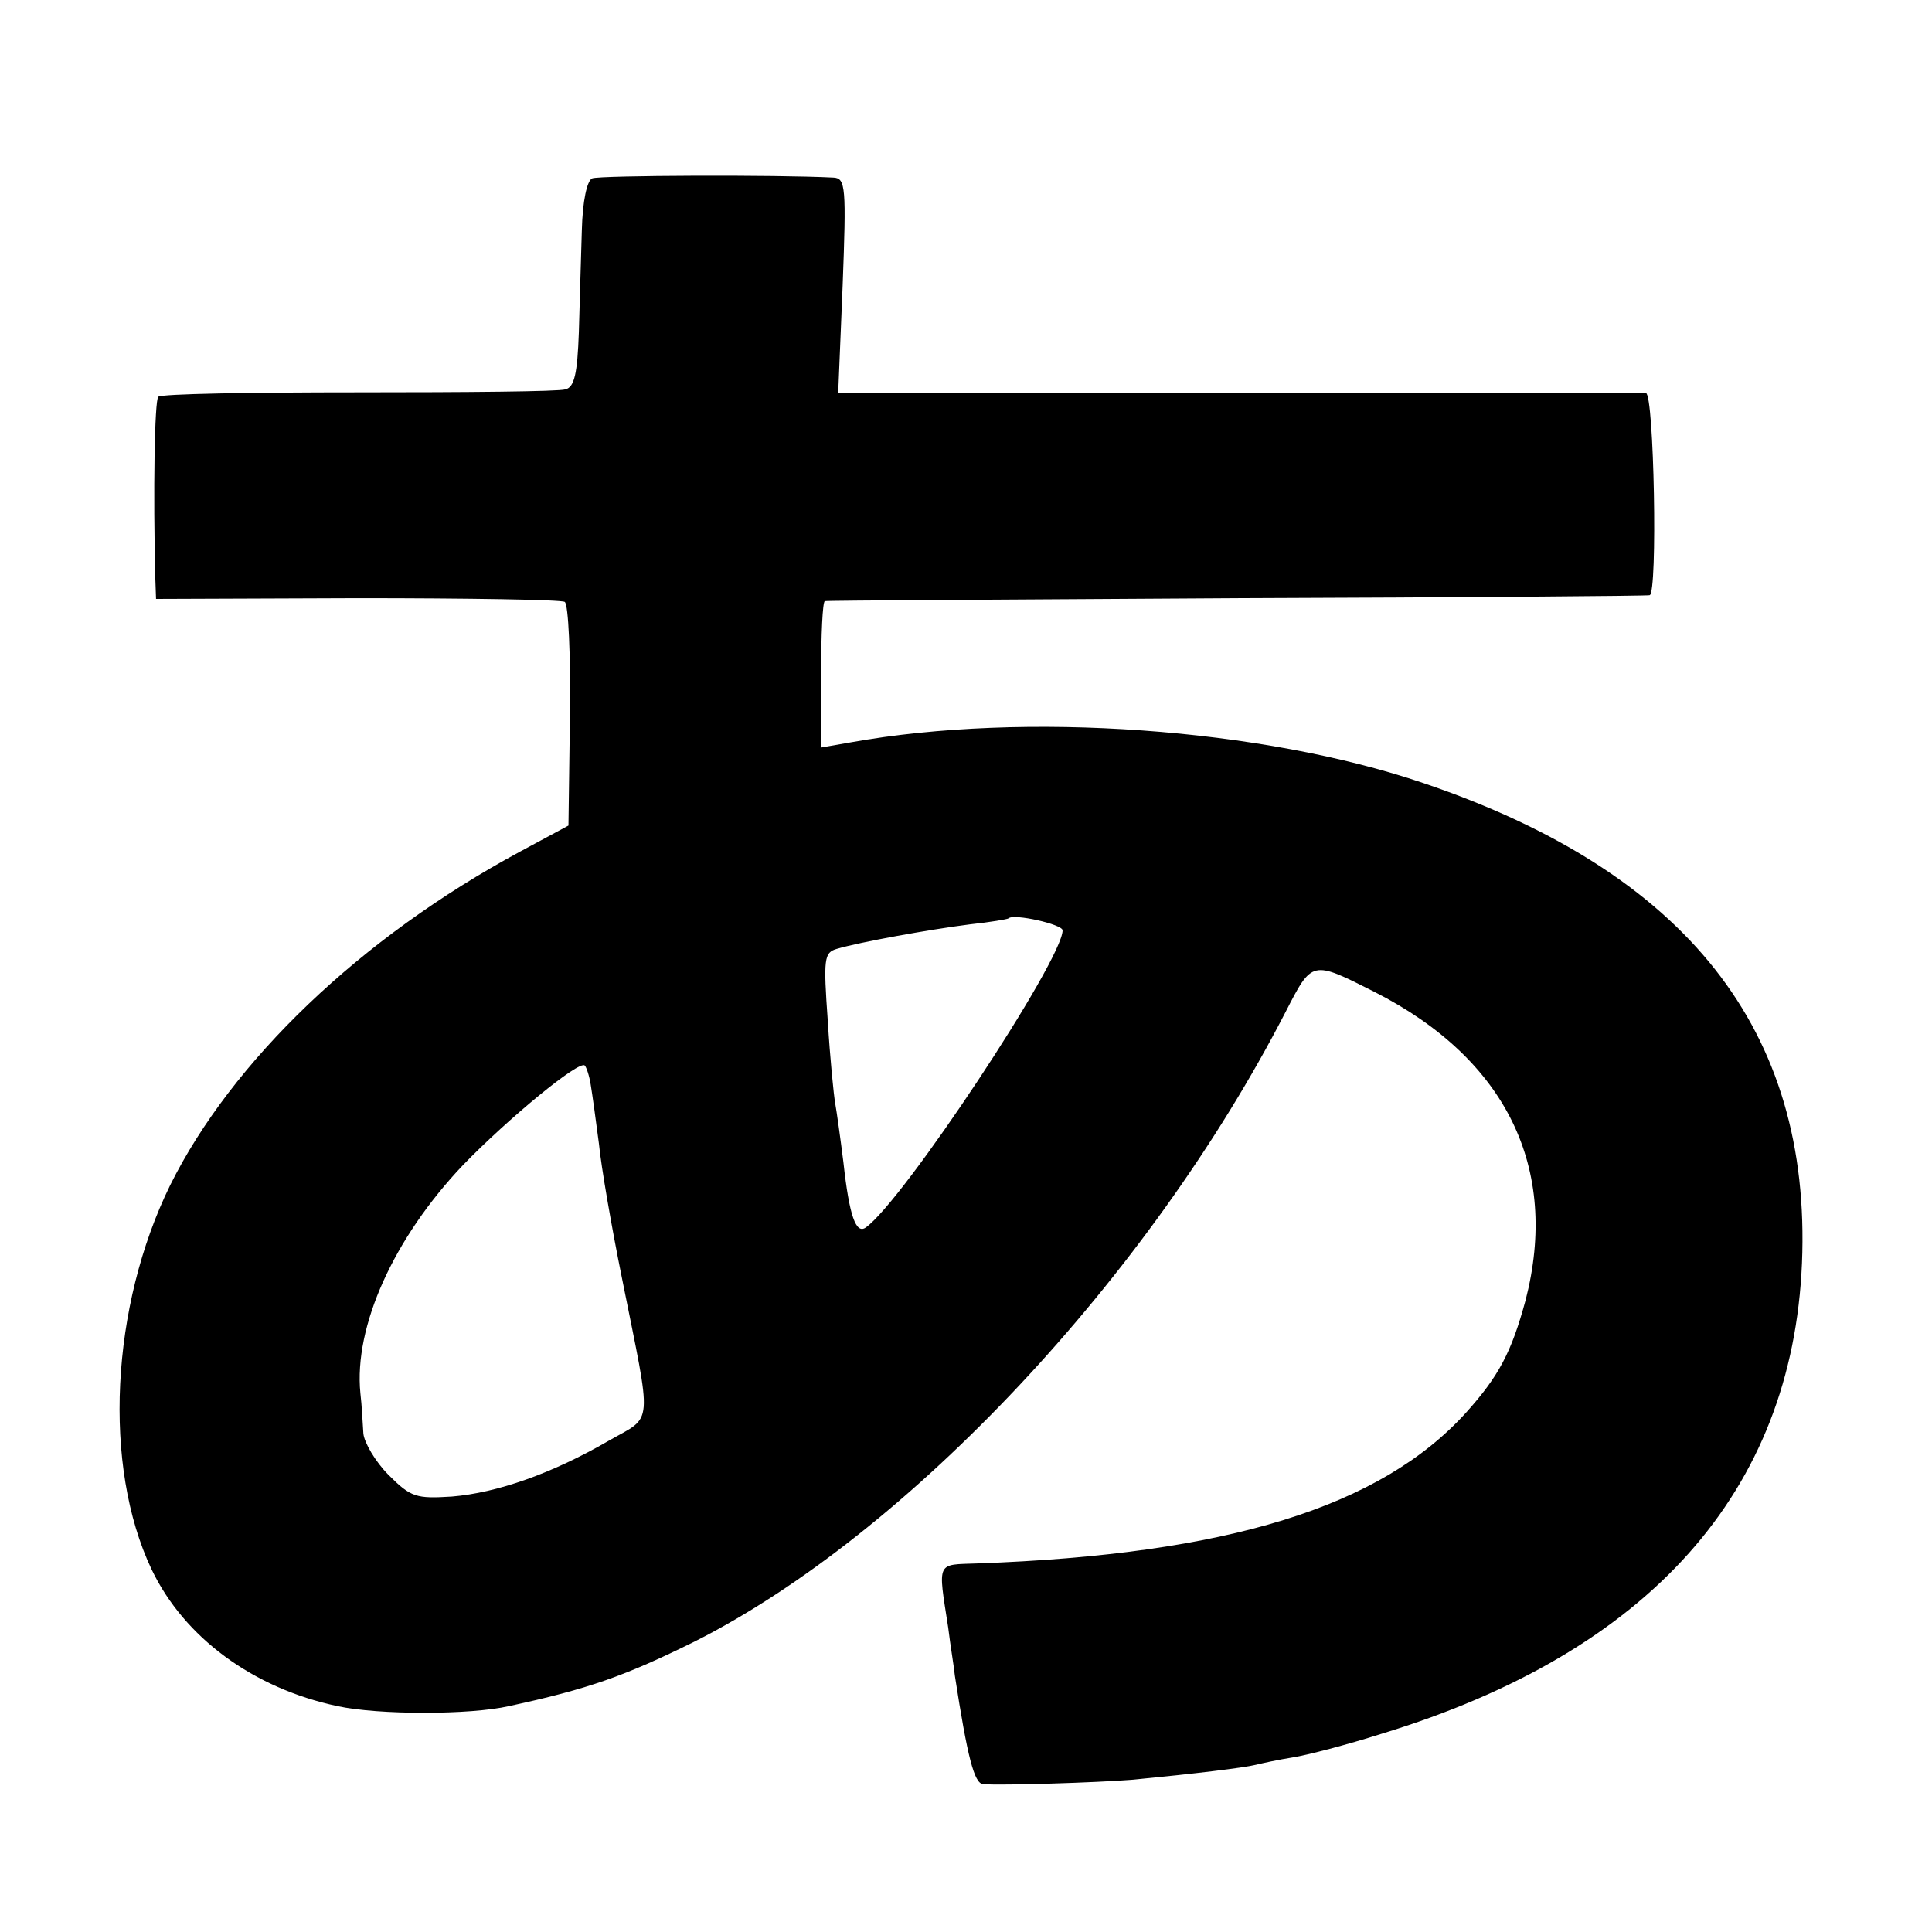
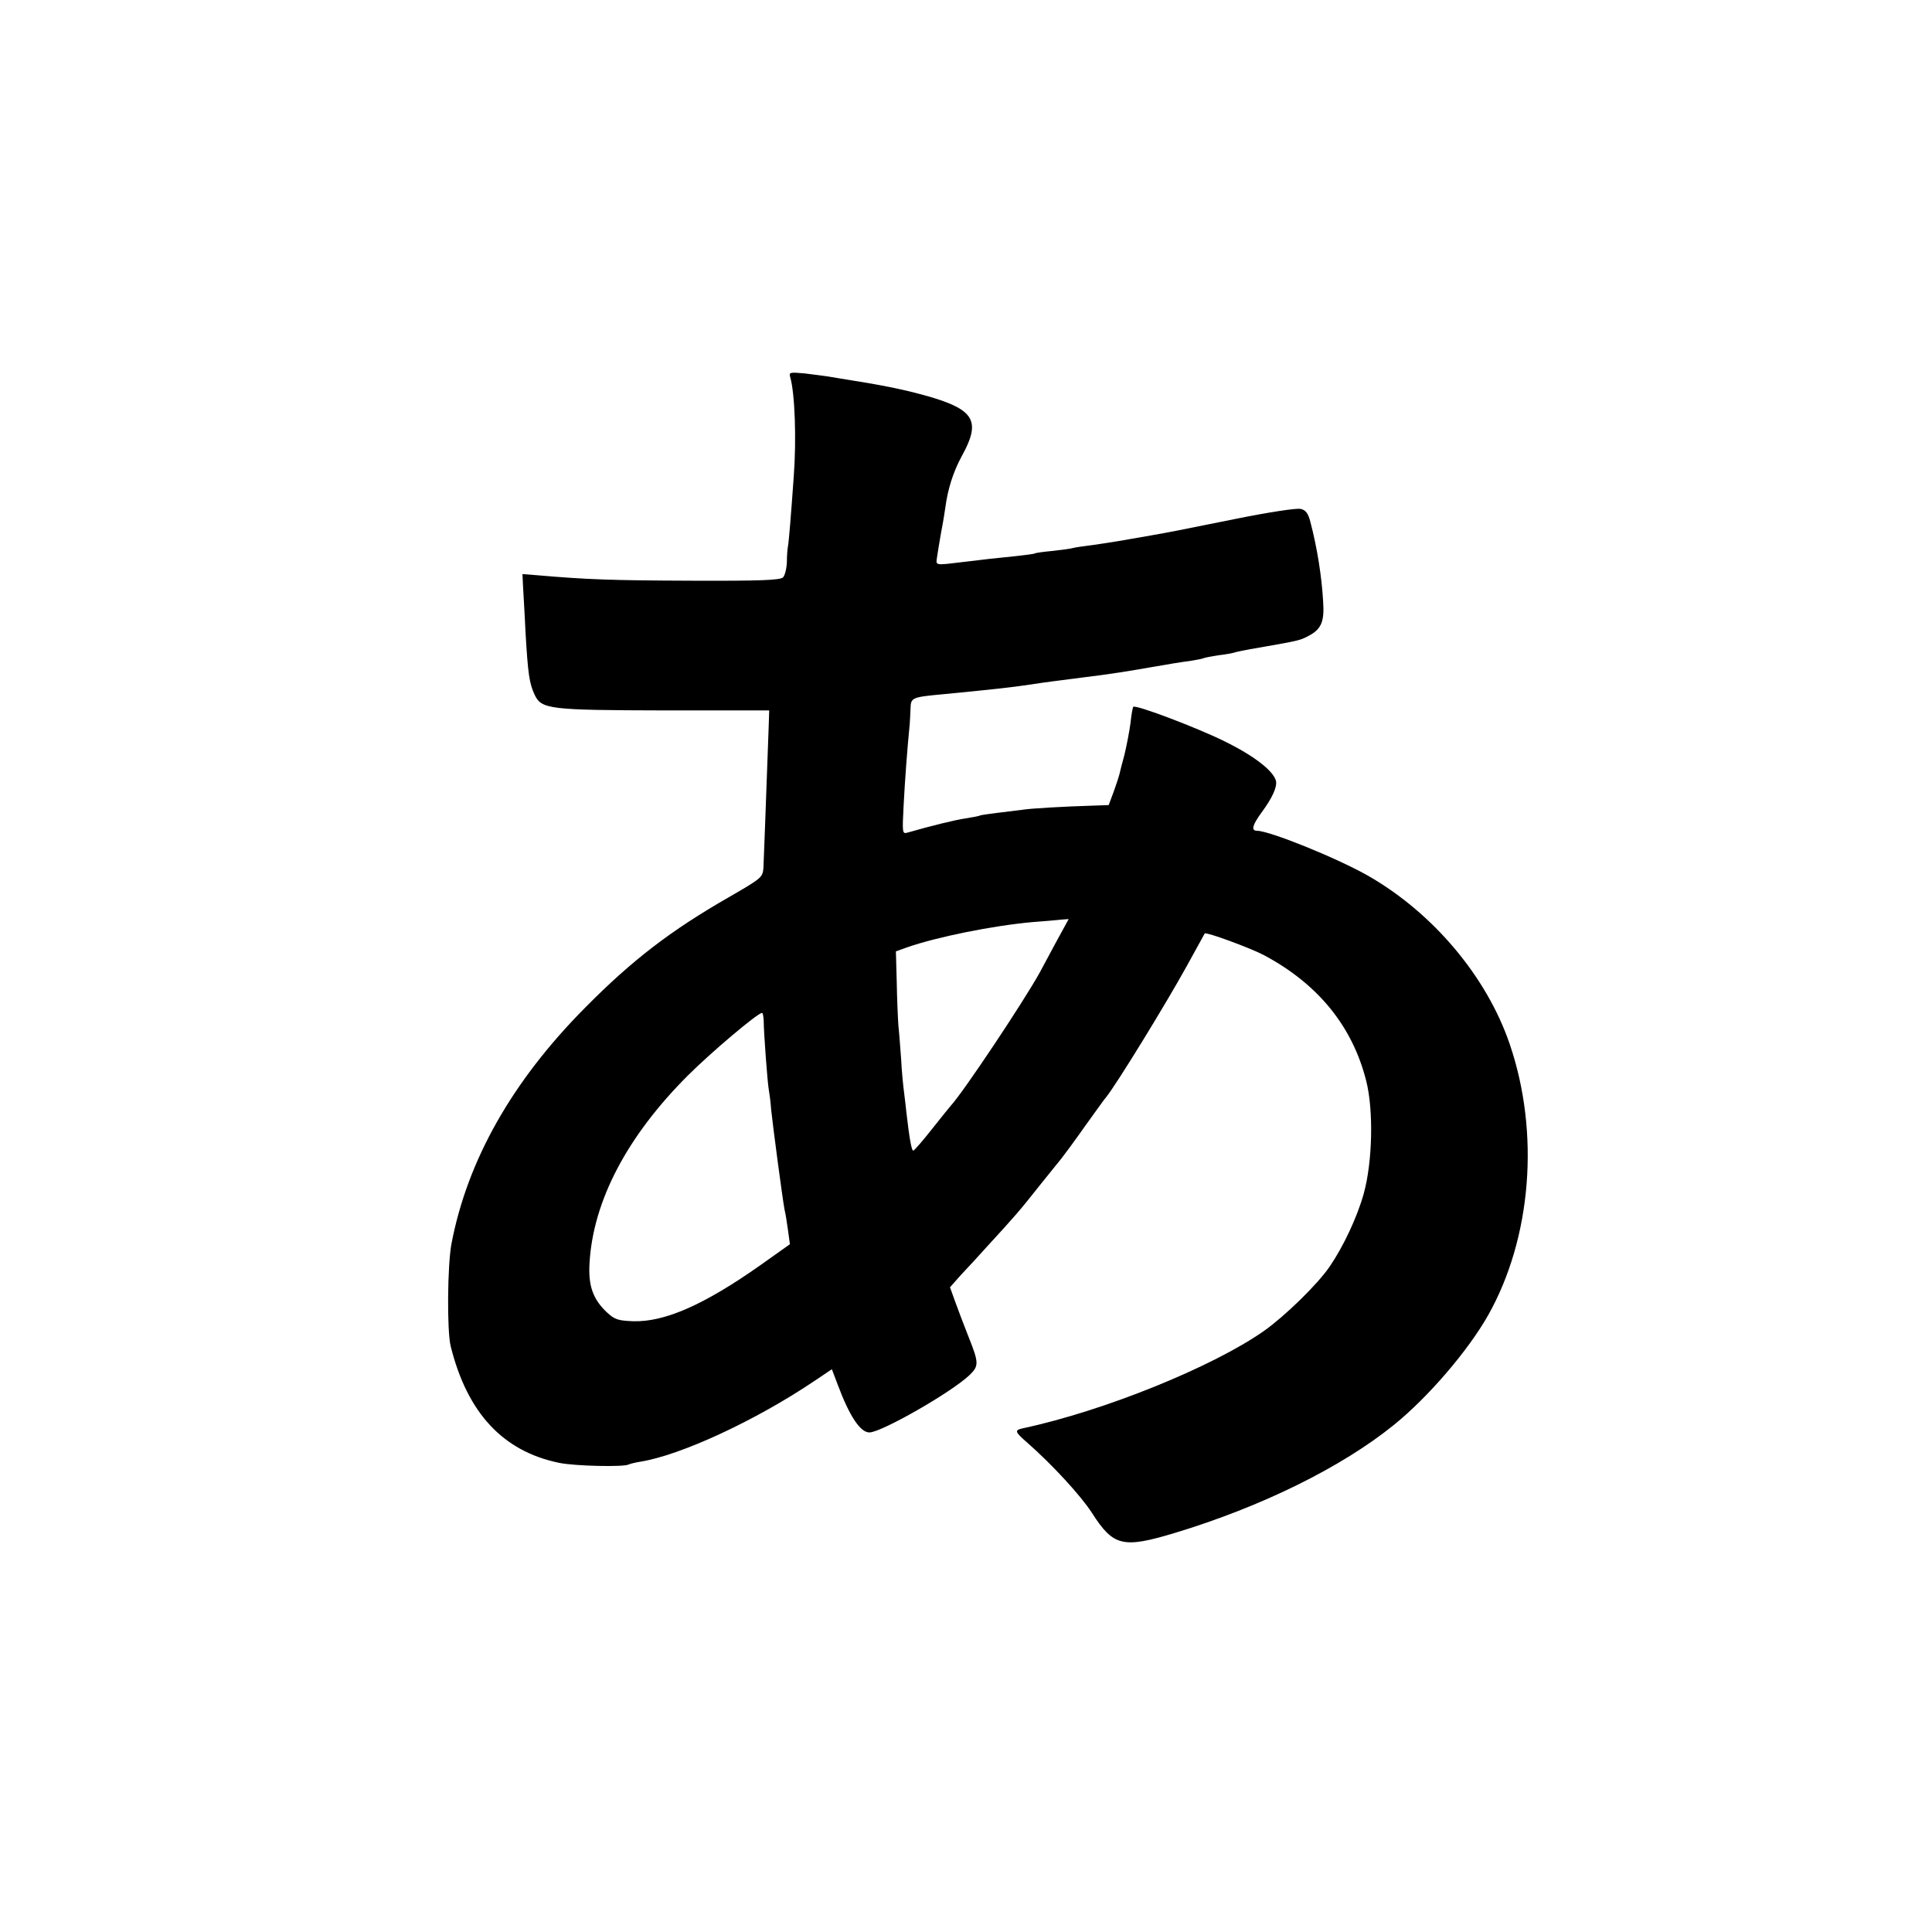
- <svg xmlns="http://www.w3.org/2000/svg" version="1.0" width="260pt" height="260pt" viewBox="0 0 260 260" preserveAspectRatio="xMidYMid meet">
-   <g transform="translate(0,260) scale(0.1,-0.1)" fill="#000000" stroke="none">
-     <path d="M797 2360 c-7 -3 -13 -30 -14 -70 -1 -36 -3 -98 -4 -137 -2 -56 -6 -74 -18 -77 -9 -3 -134 -4 -279 -4 -144 0 -266 -2 -269 -6 -5 -5 -7 -129 -4 -244 l1 -28 271 1 c149 0 274 -2 279 -5 5 -3 8 -72 7 -153 l-2 -148 -65 -35 c-215 -116 -388 -282 -471 -449 -80 -163 -91 -378 -25 -517 44 -92 137 -160 250 -184 55 -12 179 -12 231 0 107 23 157 41 250 87 287 145 611 490 795 847 36 70 35 70 120 27 177 -90 249 -237 203 -415 -19 -70 -36 -102 -80 -151 -115 -127 -321 -191 -658 -203 -55 -2 -53 4 -39 -86 3 -25 8 -54 9 -65 17 -110 26 -145 38 -146 24 -2 153 2 202 6 83 8 149 16 165 20 8 2 31 7 50 10 19 3 73 17 120 32 360 110 552 326 565 633 13 313 -155 526 -509 646 -217 74 -537 97 -771 55 l-40 -7 0 98 c0 54 2 98 5 99 3 1 253 2 555 4 303 1 552 3 555 4 11 2 6 271 -5 272 -5 0 -252 0 -549 0 l-538 0 6 145 c5 132 4 144 -12 145 -77 4 -315 3 -325 -1z m633 -1012 c0 -40 -215 -365 -265 -400 -13 -9 -22 15 -30 88 -4 32 -9 68 -11 79 -2 11 -7 61 -10 111 -6 84 -5 92 12 97 30 9 124 26 179 33 28 3 51 7 52 8 7 7 73 -8 73 -16z m-635 -208 c2 -12 7 -48 11 -79 3 -31 17 -112 31 -181 41 -205 43 -184 -18 -219 -76 -44 -150 -70 -211 -75 -48 -3 -55 -1 -85 29 -18 18 -33 44 -34 56 -1 13 -2 38 -4 54 -9 90 45 209 138 307 61 63 157 142 164 134 2 -2 6 -13 8 -26z" />
+ <svg xmlns="http://www.w3.org/2000/svg" version="1.0" width="700pt" height="700pt" viewBox="0 0 700 700" preserveAspectRatio="xMidYMid meet">
+   <g transform="translate(0,700) scale(0.1,-0.1)" fill="#000000" stroke="none">
+     <path d="M2863 5634 c17 -58 23 -224 13 -359 -10 -142 -18 -239 -21 -254 -2 -9 -4 -35 -4 -58 -1 -23 -7 -48 -14 -55 -11 -10 -80 -13 -333 -12 -285 1 -376 4 -560 20 l-51 4 2 -43 c1 -23 6 -98 9 -167 9 -154 14 -186 33 -227 25 -53 52 -56 474 -57 l376 0 -2 -61 c-11 -315 -18 -482 -19 -511 -3 -33 -8 -37 -124 -104 -211 -121 -351 -228 -522 -401 -264 -266 -426 -552 -484 -854 -15 -78 -17 -317 -3 -373 60 -241 189 -380 392 -422 56 -12 237 -16 253 -6 4 2 23 7 42 10 145 23 416 148 630 292 l64 43 22 -58 c42 -112 81 -171 114 -171 43 0 297 145 363 208 34 33 34 44 -4 139 -17 43 -39 101 -49 129 l-18 50 40 45 c23 24 64 69 92 100 101 110 123 135 189 219 38 47 75 93 83 103 8 10 46 61 84 115 38 53 73 102 78 107 37 46 213 332 292 475 35 63 64 116 65 118 5 6 164 -52 215 -79 195 -104 320 -257 370 -455 27 -106 23 -294 -9 -409 -24 -86 -74 -192 -124 -265 -44 -64 -161 -178 -237 -232 -185 -130 -579 -290 -874 -353 -31 -7 -30 -12 16 -52 91 -80 193 -191 234 -254 78 -122 112 -130 301 -73 314 95 604 238 793 391 124 100 269 269 342 398 157 279 188 660 78 982 -83 244 -278 476 -515 611 -111 63 -355 162 -401 162 -22 0 -16 21 16 65 40 54 58 94 53 116 -10 37 -80 91 -188 144 -102 50 -321 133 -329 124 -2 -2 -7 -29 -10 -59 -4 -30 -14 -82 -22 -115 -9 -33 -17 -64 -18 -70 -1 -5 -10 -33 -20 -61 l-19 -51 -58 -2 c-102 -3 -226 -10 -255 -15 -16 -2 -56 -7 -89 -11 -32 -4 -62 -8 -65 -10 -3 -2 -26 -6 -50 -10 -37 -5 -126 -27 -213 -52 -18 -5 -18 1 -13 99 5 95 13 202 21 283 2 17 3 47 4 67 1 41 4 42 121 53 157 15 250 25 315 35 51 8 83 12 185 25 107 13 167 23 265 40 44 8 100 17 125 20 24 4 47 8 50 10 4 2 29 7 56 11 27 3 51 8 54 9 3 2 46 11 95 19 143 25 146 26 176 42 46 24 58 51 53 124 -5 91 -22 197 -46 288 -8 32 -17 44 -35 48 -13 4 -117 -12 -231 -35 -228 -46 -233 -47 -312 -61 -30 -5 -82 -14 -115 -20 -33 -5 -80 -13 -105 -16 -25 -3 -52 -7 -60 -9 -8 -3 -42 -7 -75 -11 -33 -3 -62 -7 -65 -9 -3 -2 -34 -6 -70 -10 -79 -8 -108 -11 -180 -20 -116 -14 -109 -15 -105 16 2 15 9 56 15 91 7 35 13 74 15 88 9 69 29 131 60 188 68 123 47 165 -108 212 -79 23 -154 40 -280 60 -40 6 -83 14 -97 16 -14 2 -51 7 -84 11 -54 5 -58 4 -53 -13z m962 -2050 c-26 -48 -52 -97 -58 -108 -60 -108 -278 -435 -322 -482 -5 -6 -37 -45 -70 -87 -33 -42 -63 -76 -66 -76 -6 -1 -14 43 -25 139 -2 19 -6 54 -9 77 -3 23 -8 74 -10 115 -3 40 -7 96 -10 123 -2 28 -5 99 -6 159 l-3 109 39 14 c108 38 311 79 455 92 41 3 88 7 104 9 l28 2 -47 -86z m-1058 -281 c0 -44 14 -226 18 -248 2 -11 7 -45 9 -75 6 -58 42 -331 49 -365 3 -11 8 -43 12 -72 l7 -51 -107 -76 c-203 -143 -347 -207 -462 -203 -53 2 -66 6 -94 32 -51 48 -68 97 -63 179 13 225 136 459 356 679 82 82 253 227 269 227 3 0 5 -12 6 -27z" />
  </g>
</svg>
